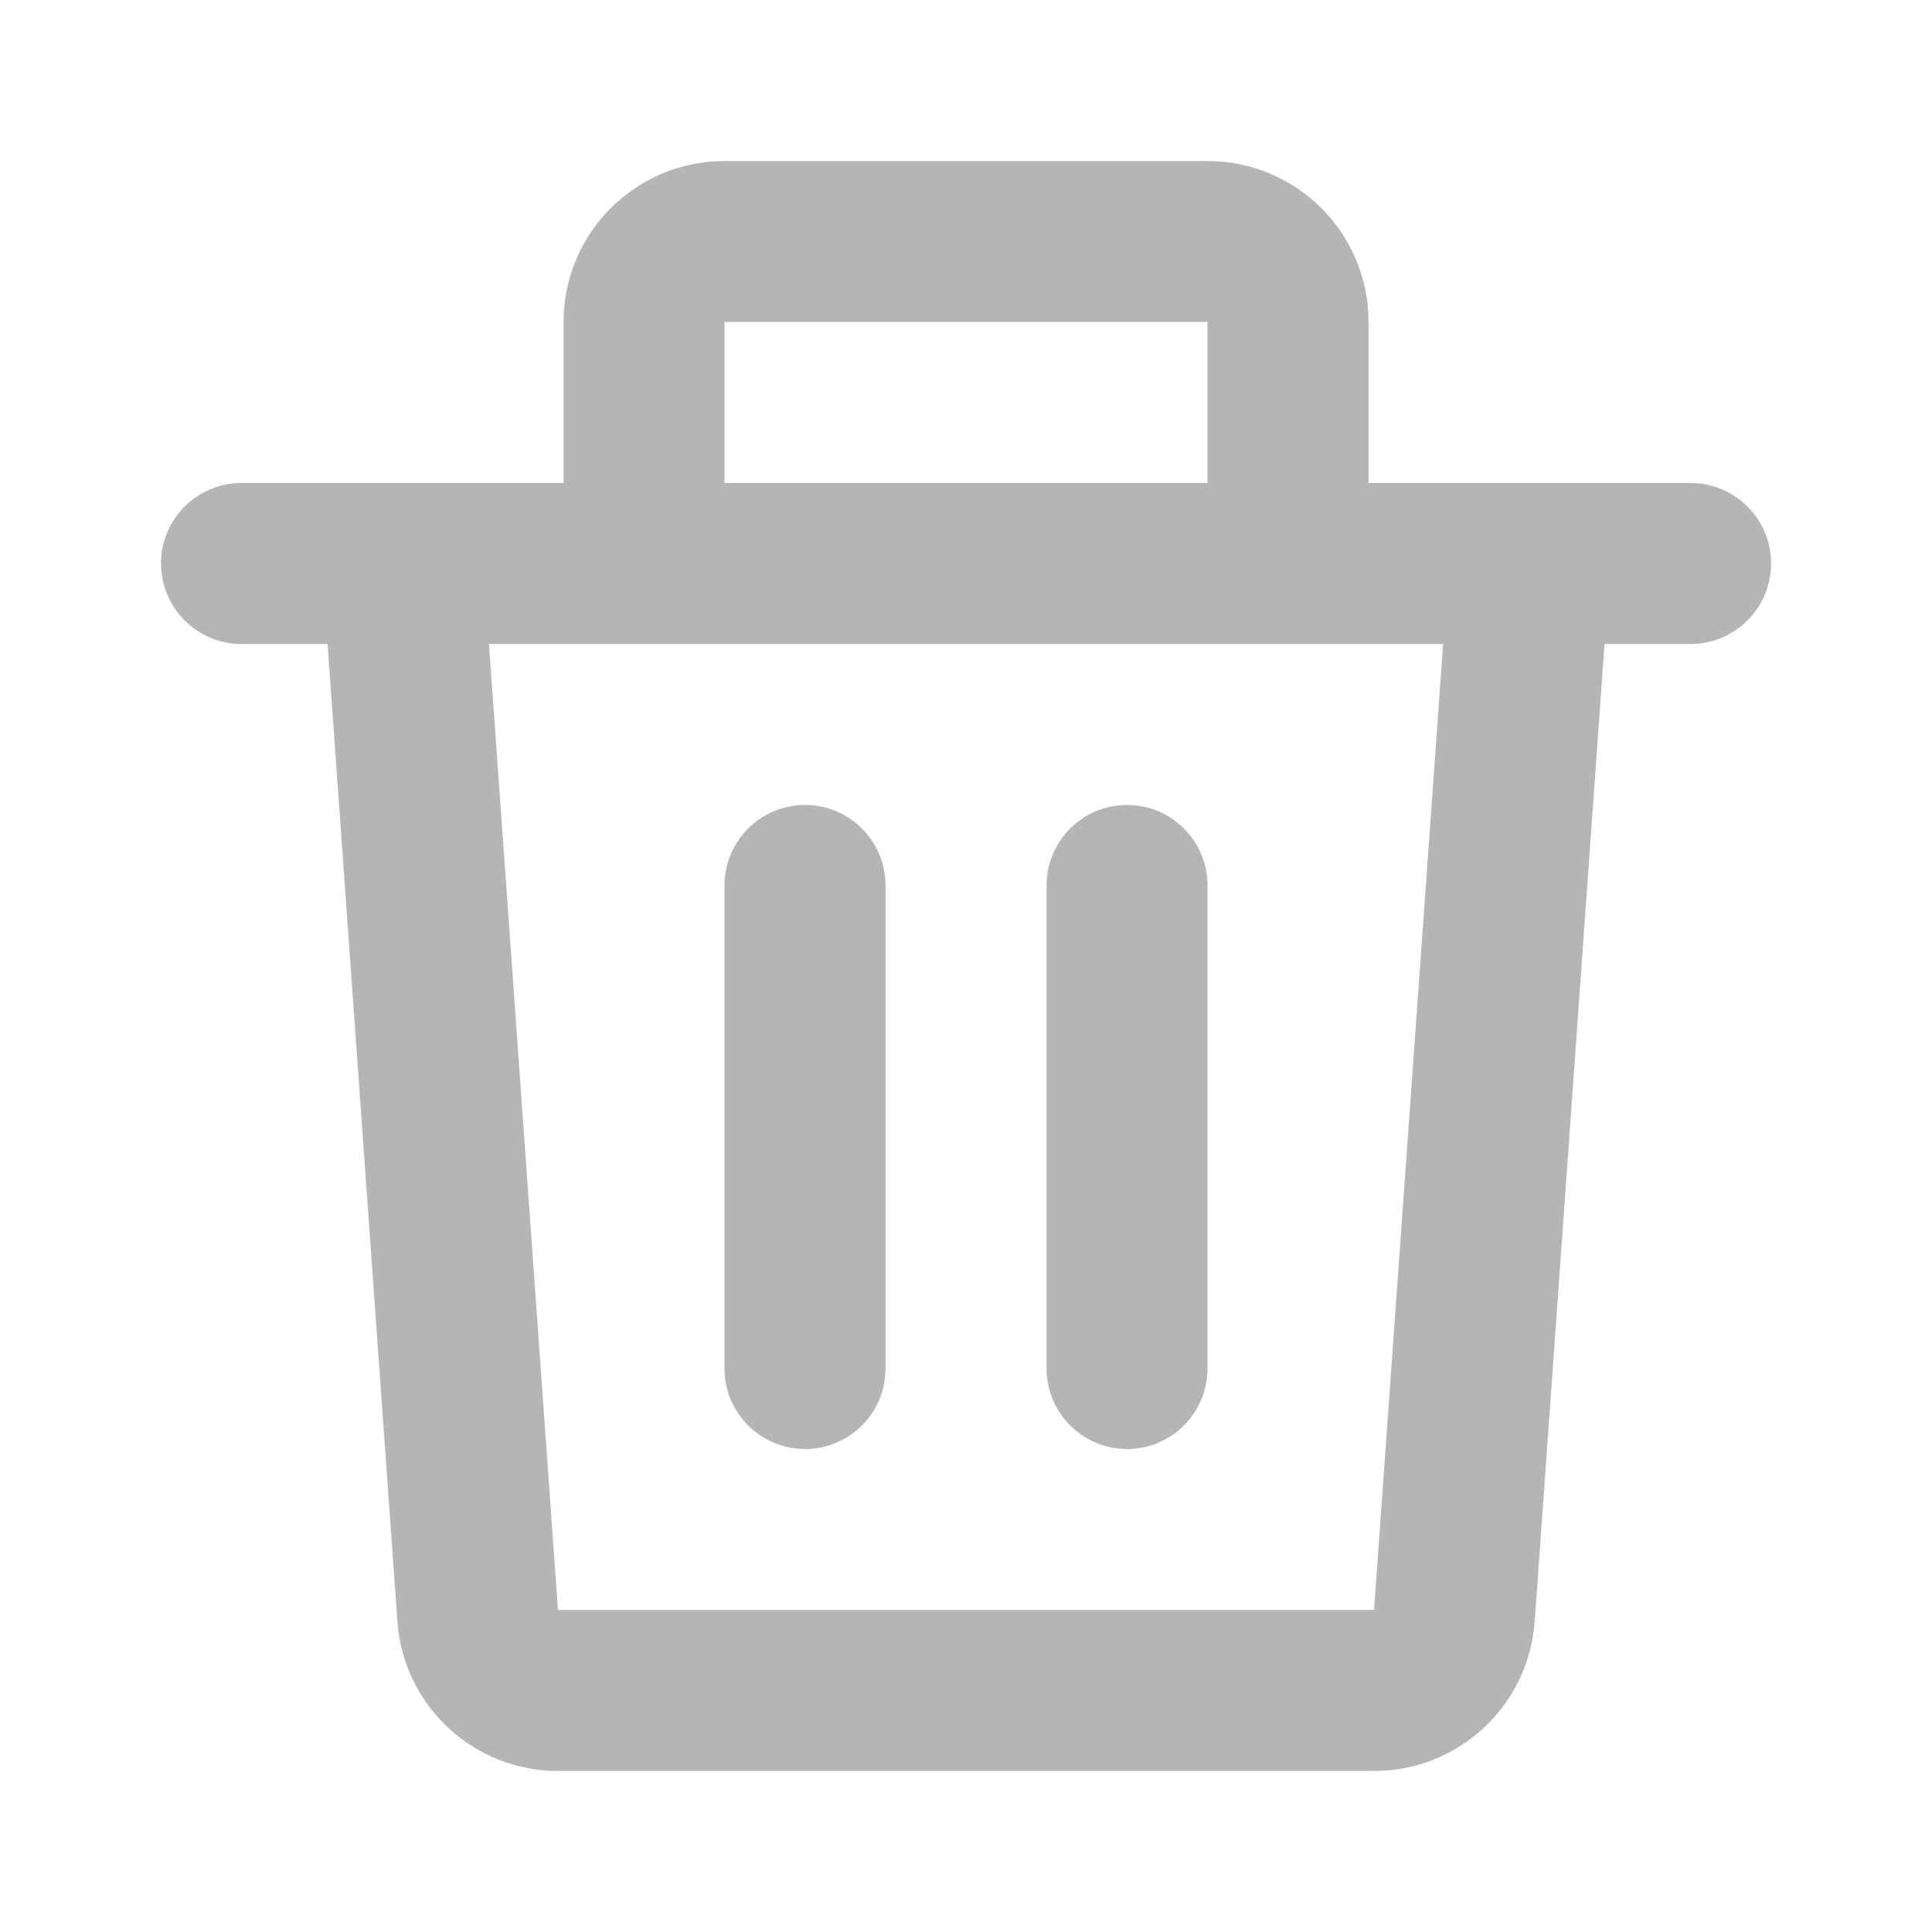
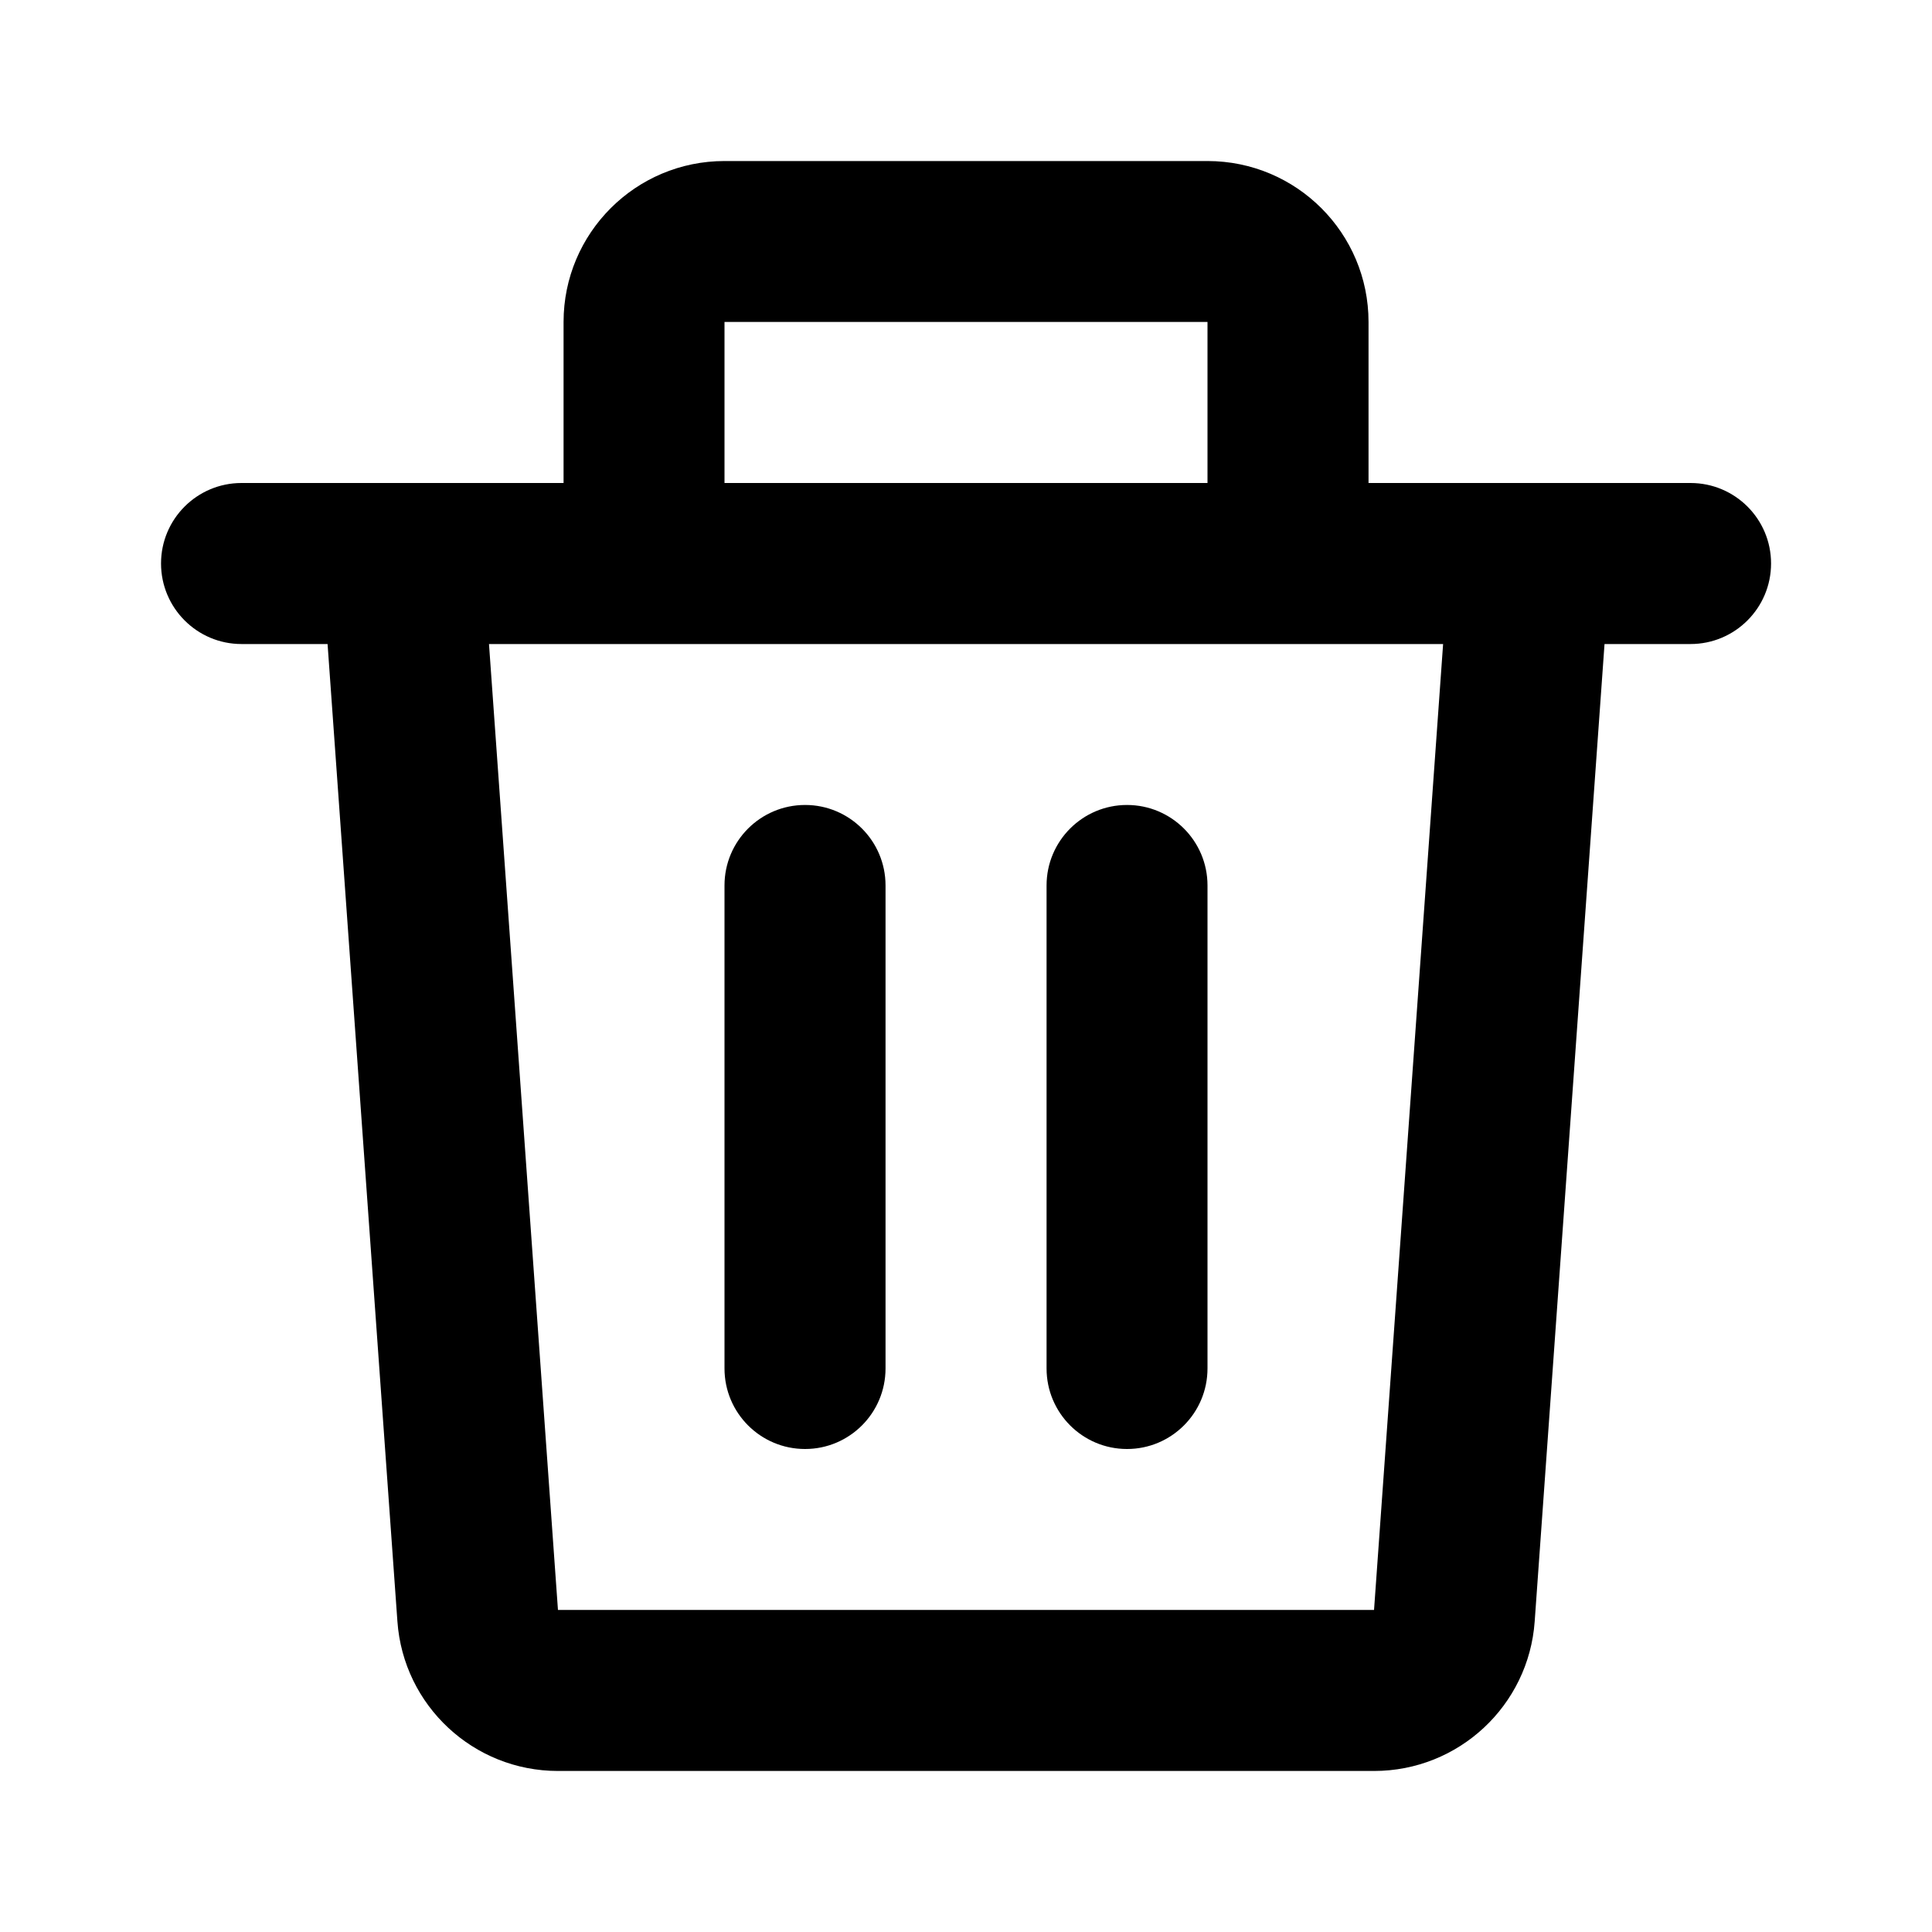
<svg xmlns="http://www.w3.org/2000/svg" width="20" height="20" viewBox="0 0 20 20" fill="none">
-   <path d="M5.834 3.333C5.834 2.413 6.58 1.667 7.5 1.667H12.5C13.421 1.667 14.167 2.413 14.167 3.333V5H15.825C15.83 5 15.835 5 15.841 5H17.5C17.961 5 18.334 5.373 18.334 5.833C18.334 6.293 17.961 6.667 17.5 6.667H16.61L15.887 16.785C15.825 17.657 15.099 18.333 14.224 18.333H5.776C4.902 18.333 4.176 17.657 4.114 16.785L3.391 6.667H2.5C2.04 6.667 1.667 6.293 1.667 5.833C1.667 5.373 2.04 5 2.5 5H4.16C4.165 5 4.17 5 4.176 5H5.834V3.333ZM7.5 5H12.5V3.333H7.5V5ZM5.062 6.667L5.776 16.666H14.224L14.939 6.667H5.062ZM8.334 8.333C8.794 8.333 9.167 8.706 9.167 9.166V14.166C9.167 14.627 8.794 15 8.334 15C7.873 15 7.5 14.627 7.5 14.166V9.166C7.5 8.706 7.873 8.333 8.334 8.333ZM11.667 8.333C12.127 8.333 12.5 8.706 12.5 9.166V14.166C12.5 14.627 12.127 15 11.667 15C11.207 15 10.834 14.627 10.834 14.166V9.166C10.834 8.706 11.207 8.333 11.667 8.333Z" fill="#B5B5B5" />
+   <path d="M5.834 3.333C5.834 2.413 6.58 1.667 7.5 1.667H12.5C13.421 1.667 14.167 2.413 14.167 3.333V5H15.825C15.83 5 15.835 5 15.841 5H17.5C17.961 5 18.334 5.373 18.334 5.833C18.334 6.293 17.961 6.667 17.5 6.667H16.61L15.887 16.785C15.825 17.657 15.099 18.333 14.224 18.333H5.776C4.902 18.333 4.176 17.657 4.114 16.785L3.391 6.667H2.5C2.04 6.667 1.667 6.293 1.667 5.833C1.667 5.373 2.04 5 2.5 5H4.16C4.165 5 4.17 5 4.176 5H5.834V3.333ZM7.5 5H12.5V3.333H7.5V5ZM5.062 6.667L5.776 16.666H14.224L14.939 6.667H5.062ZM8.334 8.333C8.794 8.333 9.167 8.706 9.167 9.166V14.166C9.167 14.627 8.794 15 8.334 15C7.873 15 7.5 14.627 7.5 14.166V9.166C7.5 8.706 7.873 8.333 8.334 8.333ZM11.667 8.333C12.127 8.333 12.5 8.706 12.5 9.166V14.166C12.5 14.627 12.127 15 11.667 15C11.207 15 10.834 14.627 10.834 14.166V9.166C10.834 8.706 11.207 8.333 11.667 8.333Z" fill="currentColor" />
</svg>
